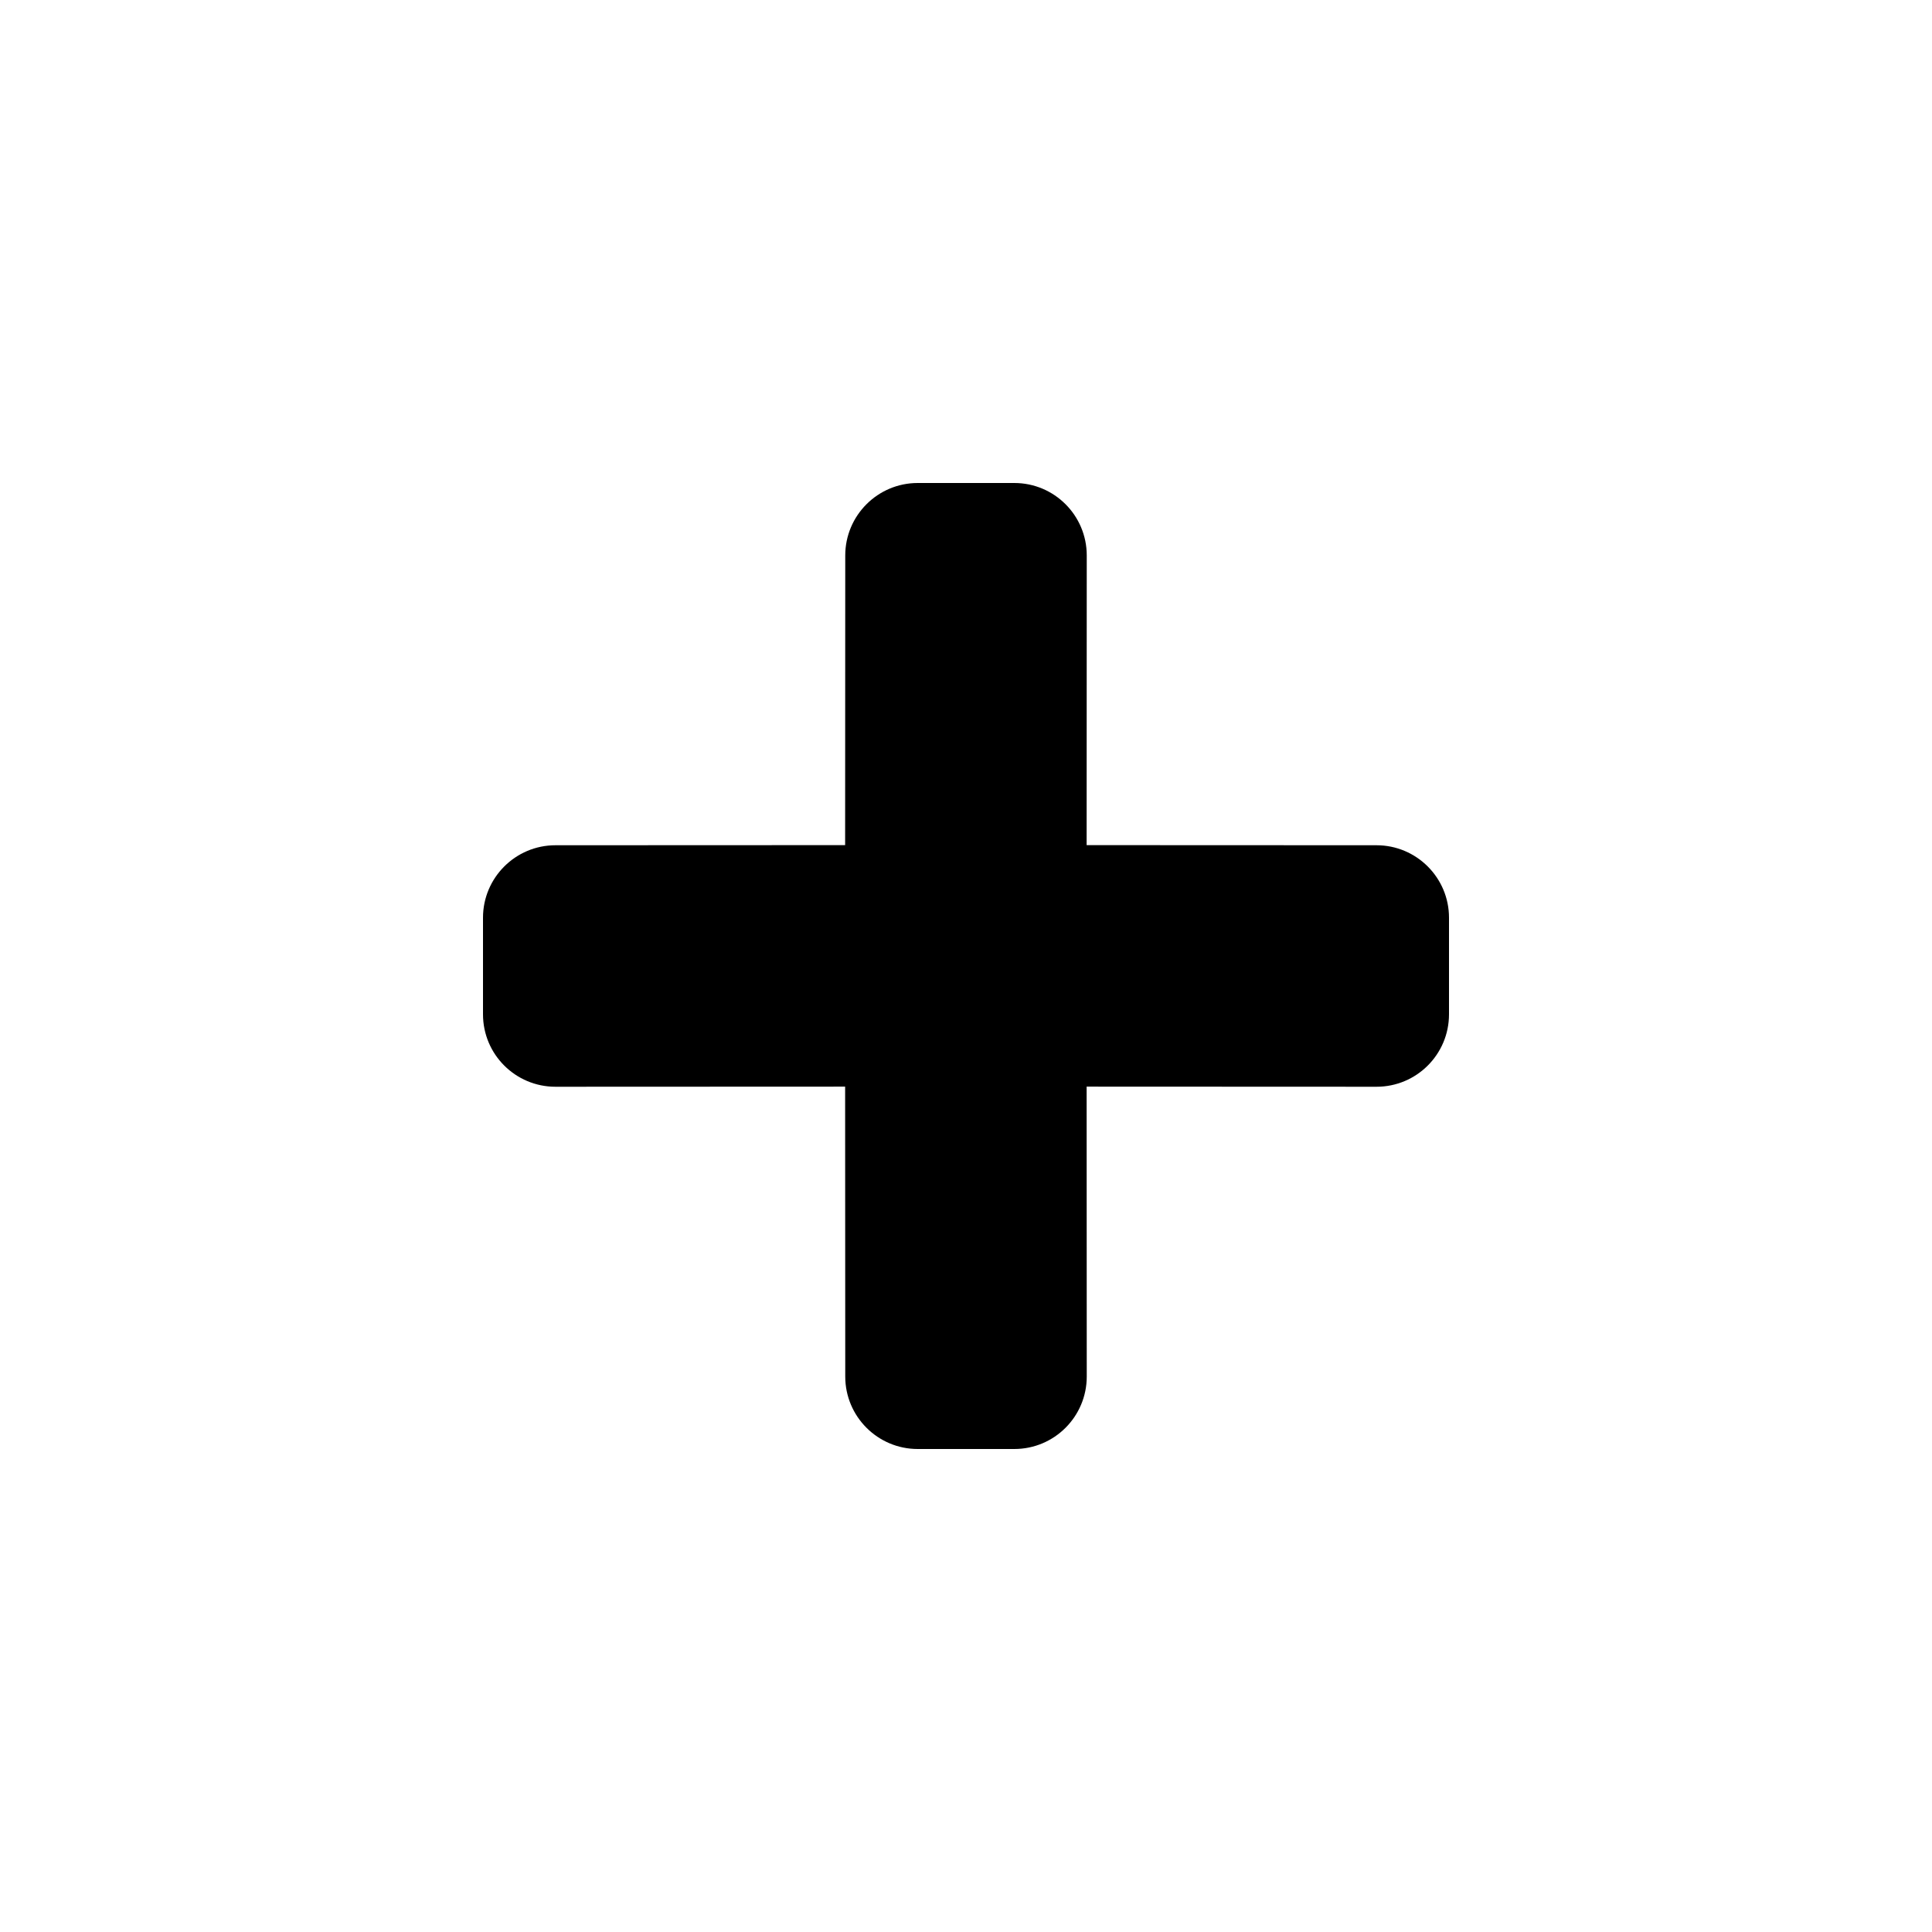
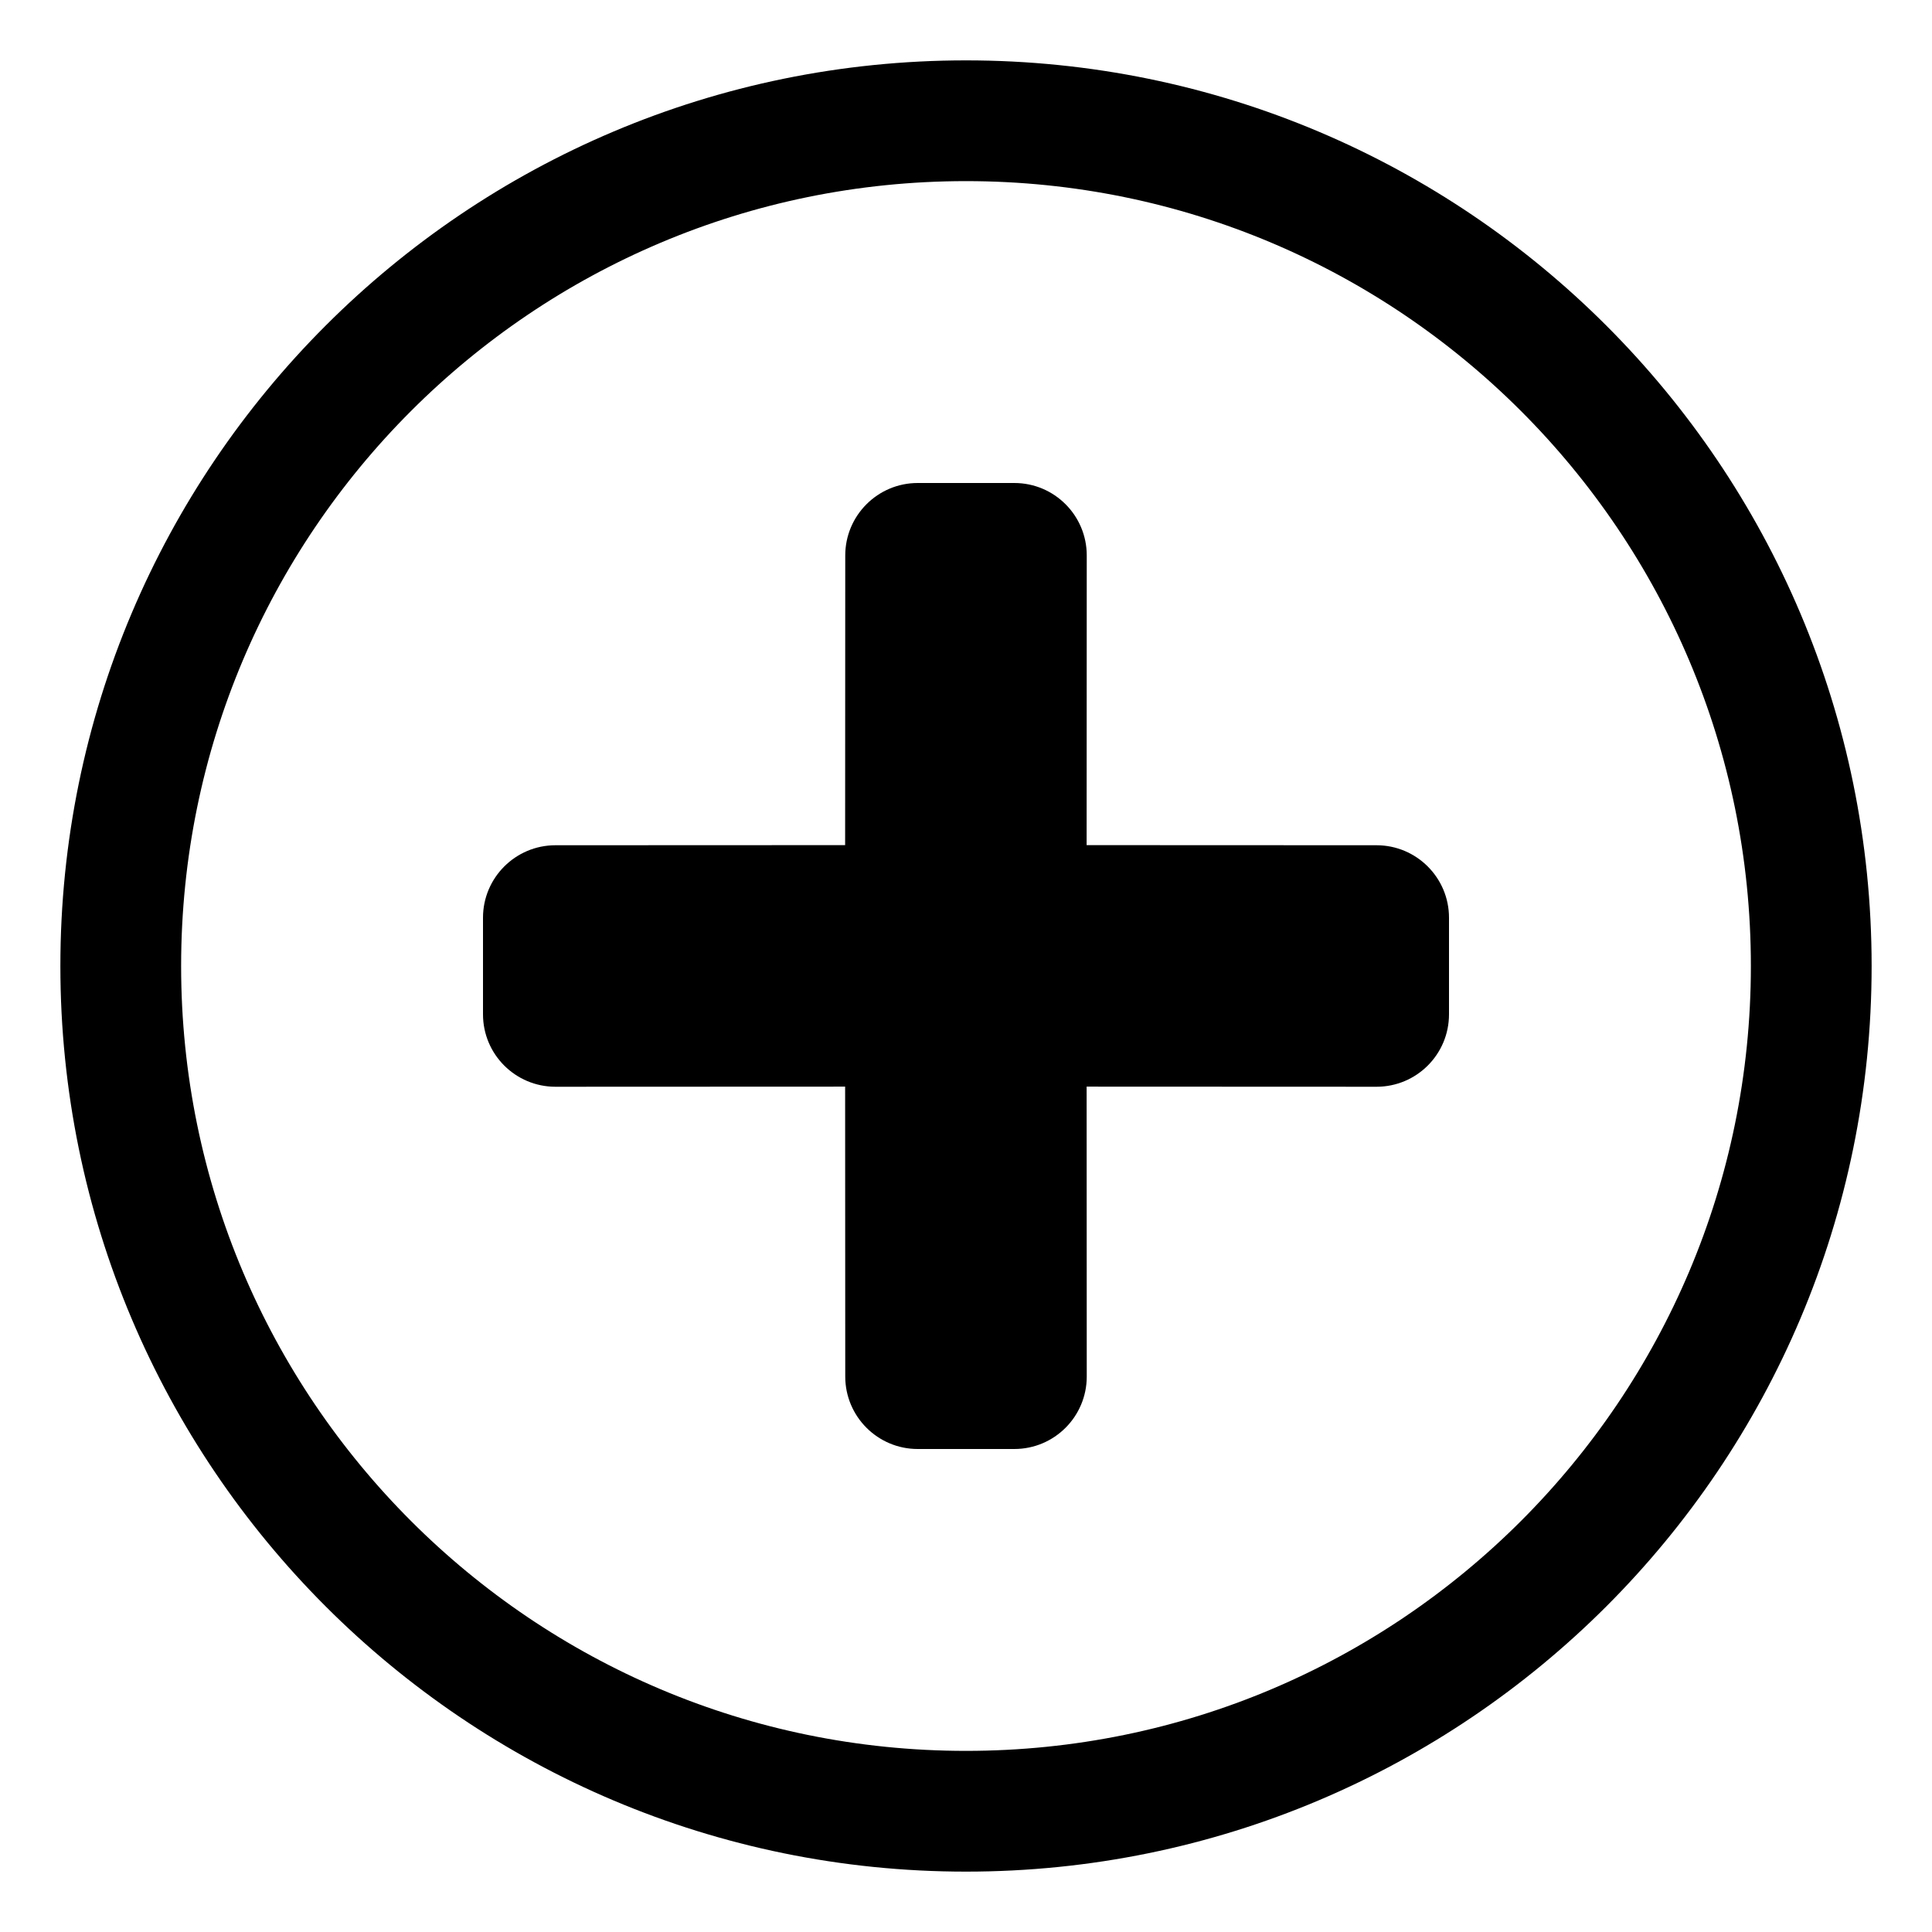
<svg xmlns="http://www.w3.org/2000/svg" viewBox="0 0 16 16">
  <g fill="none">
-     <circle class="ti-background" cx="8" cy="8" r="7" />
+     <circle class="ti-background" stroke="currentColor" cx="8" cy="8" r="7" />
    <path class="ti-foreground" fill="currentColor" d="M8.4,4 C8.732,4 9,4.269 9,4.6 L8.999,6.999 L11.4,7 C11.731,7 12,7.269 12,7.6 L12,8.4 C12,8.732 11.731,9 11.4,9 L8.999,8.999 L9,11.4 C9,11.731 8.732,12 8.4,12 L7.6,12 C7.269,12 7,11.731 7,11.4 L6.999,8.999 L4.6,9 C4.269,9 4,8.732 4,8.4 L4,7.6 C4,7.269 4.269,7 4.6,7 L6.999,6.999 L7,4.6 C7,4.269 7.269,4 7.6,4 L8.4,4 Z" />
  </g>
</svg>
